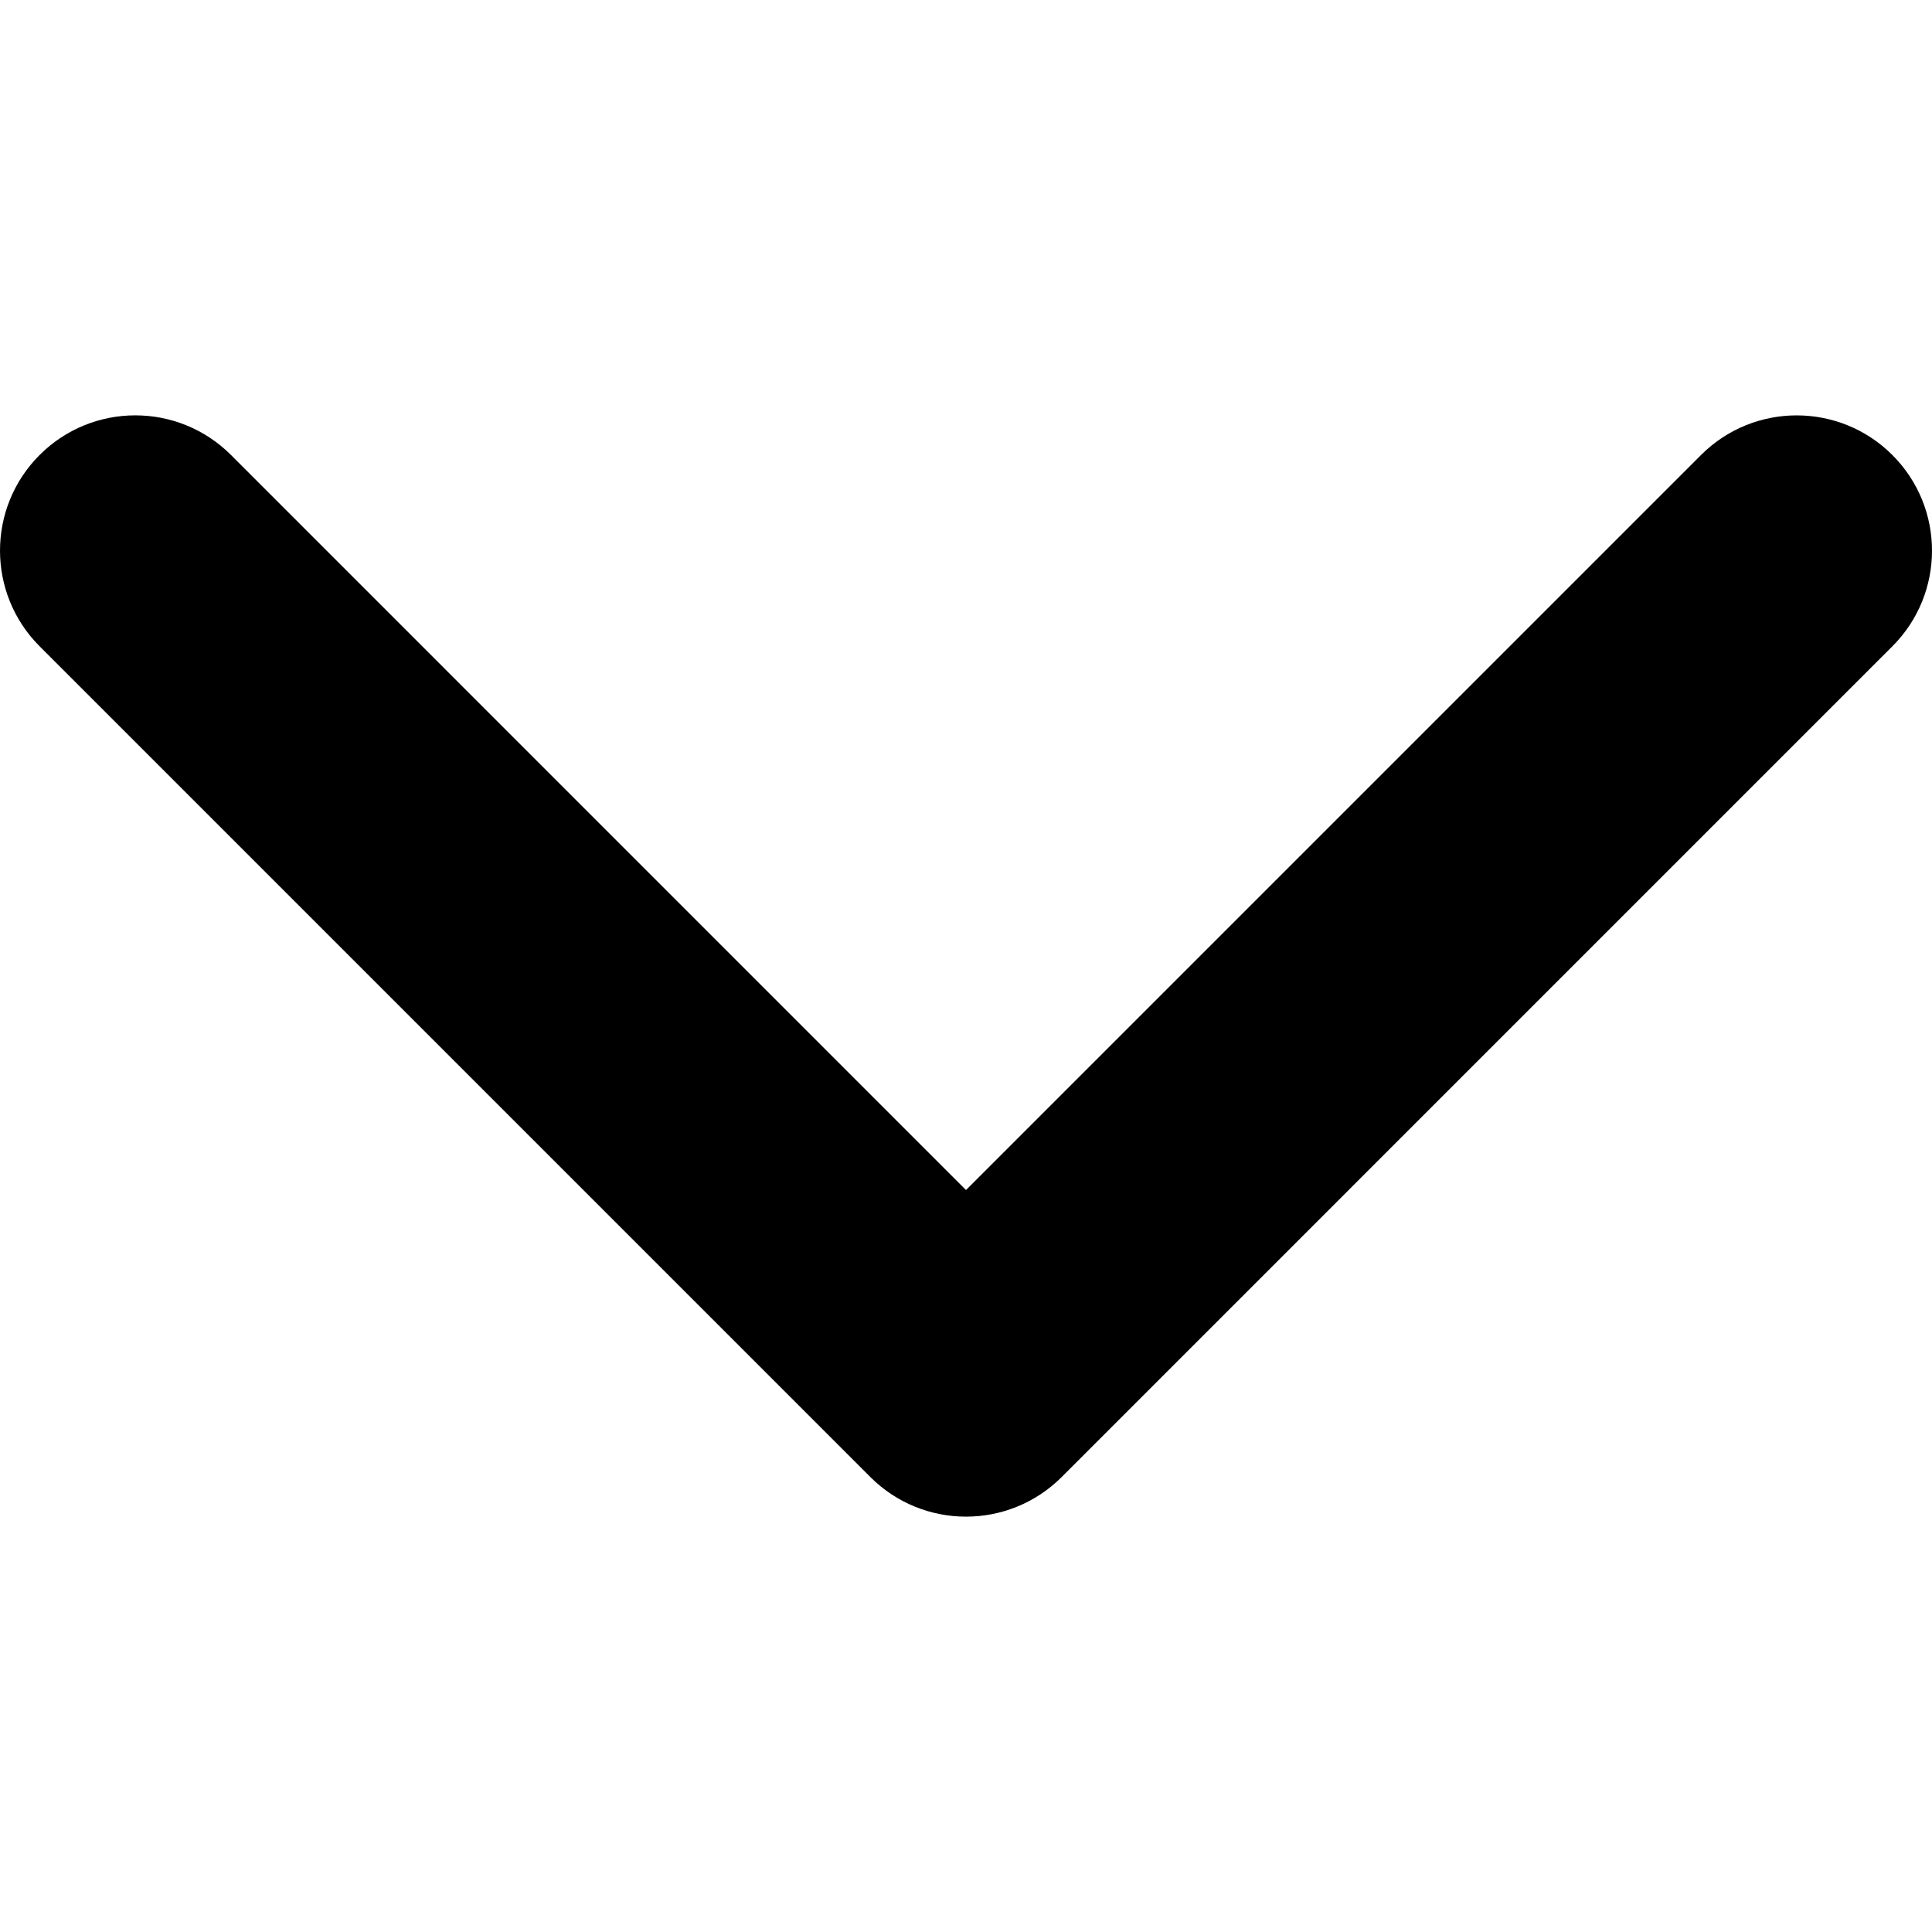
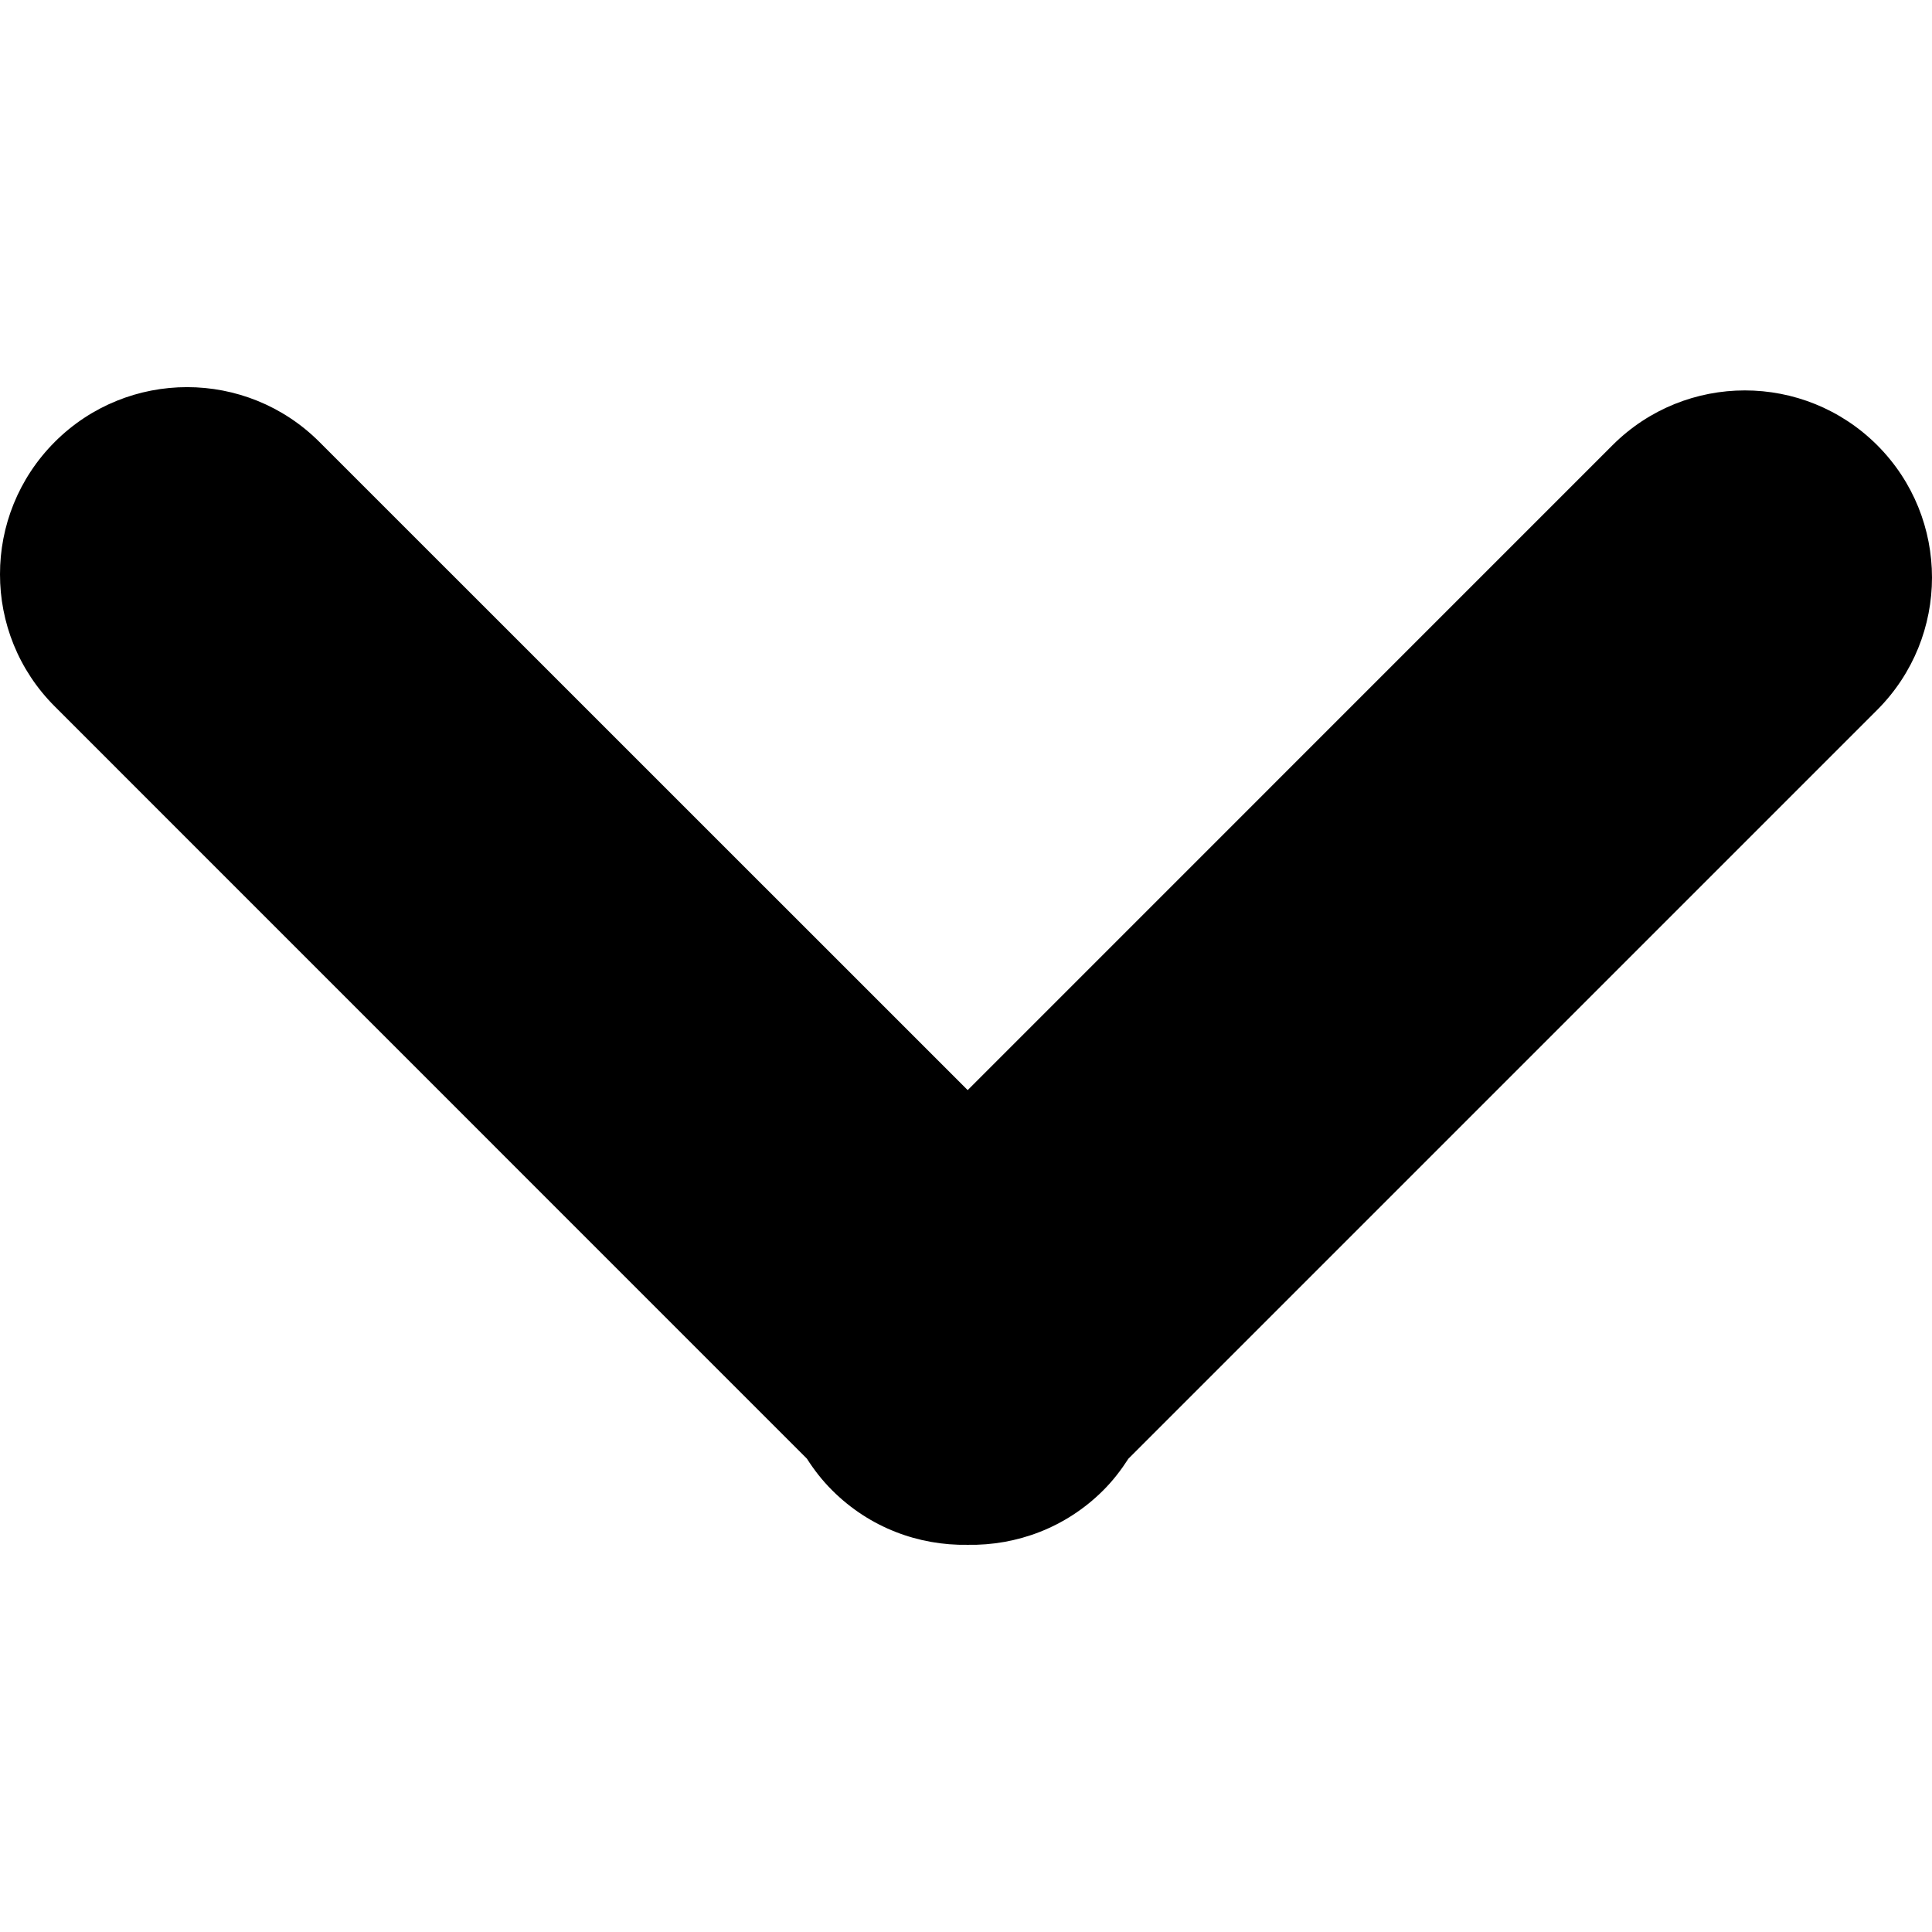
- <svg xmlns="http://www.w3.org/2000/svg" version="1.1" id="Capa_1" x="0px" y="0px" width="451.847px" height="451.847px" viewBox="0 0 451.847 451.847" style="enable-background:new 0 0 451.847 451.847;" xml:space="preserve">
+ <svg xmlns="http://www.w3.org/2000/svg" version="1.1" id="Capa_1" x="0px" y="0px" viewBox="0 0 55.751 55.751" style="enable-background:new 0 0 55.751 55.751;" xml:space="preserve">
  <g>
-     <path d="M225.923,354.706c-8.098,0-16.195-3.092-22.369-9.263L9.27,151.157c-12.359-12.359-12.359-32.397,0-44.751   c12.354-12.354,32.388-12.354,44.748,0l171.905,171.915l171.906-171.909c12.359-12.354,32.391-12.354,44.744,0   c12.365,12.354,12.365,32.392,0,44.751L248.292,345.449C242.115,351.621,234.018,354.706,225.923,354.706z" />
+     <path d="M31.836,43.006c0.282-0.281,0.518-0.59,0.725-0.912L54.17,20.485c2.107-2.109,2.109-5.528,0-7.638   c-2.109-2.107-5.527-2.109-7.638,0l-18.608,18.61L9.217,12.753c-2.109-2.108-5.527-2.109-7.637,0   C0.527,13.809-0.002,15.19,0,16.571c-0.002,1.382,0.527,2.764,1.582,3.816l21.703,21.706c0.207,0.323,0.445,0.631,0.729,0.913   c1.078,1.078,2.496,1.597,3.91,1.572C29.336,44.604,30.758,44.084,31.836,43.006z" />
  </g>
  <g>
</g>
  <g>
</g>
  <g>
</g>
  <g>
</g>
  <g>
</g>
  <g>
</g>
  <g>
</g>
  <g>
</g>
  <g>
</g>
  <g>
</g>
  <g>
</g>
  <g>
</g>
  <g>
</g>
  <g>
</g>
  <g>
</g>
</svg>
